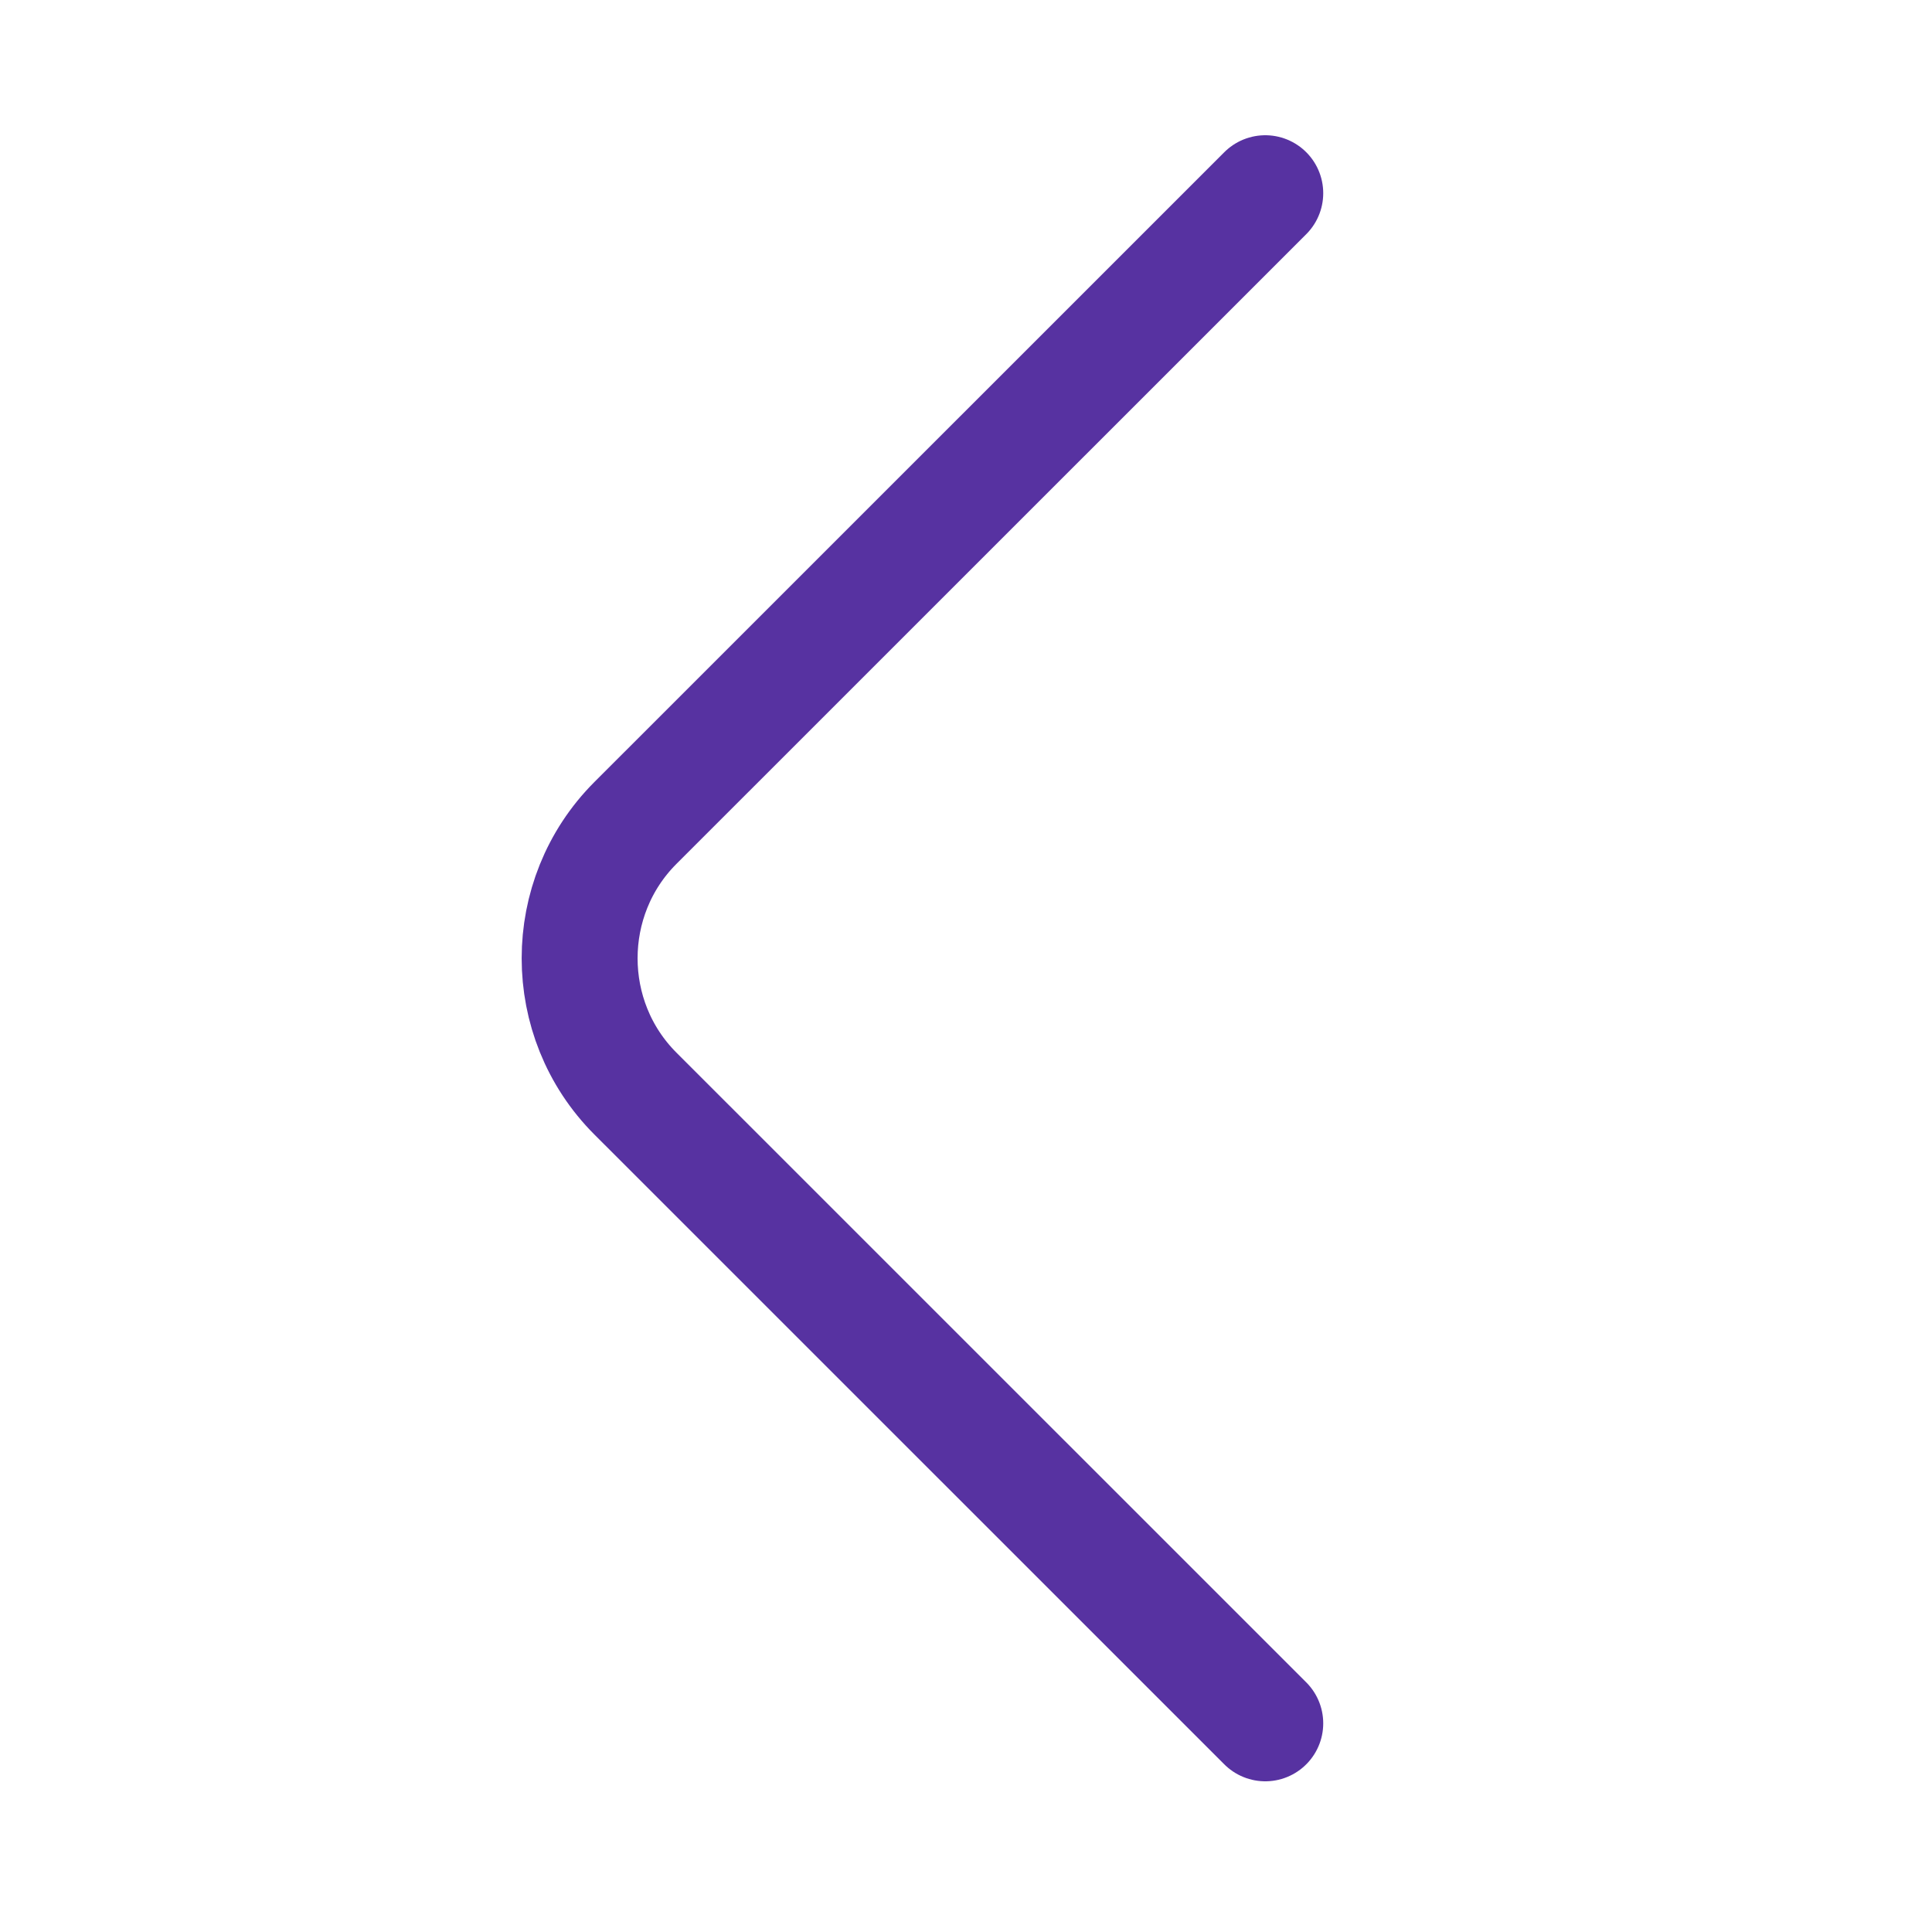
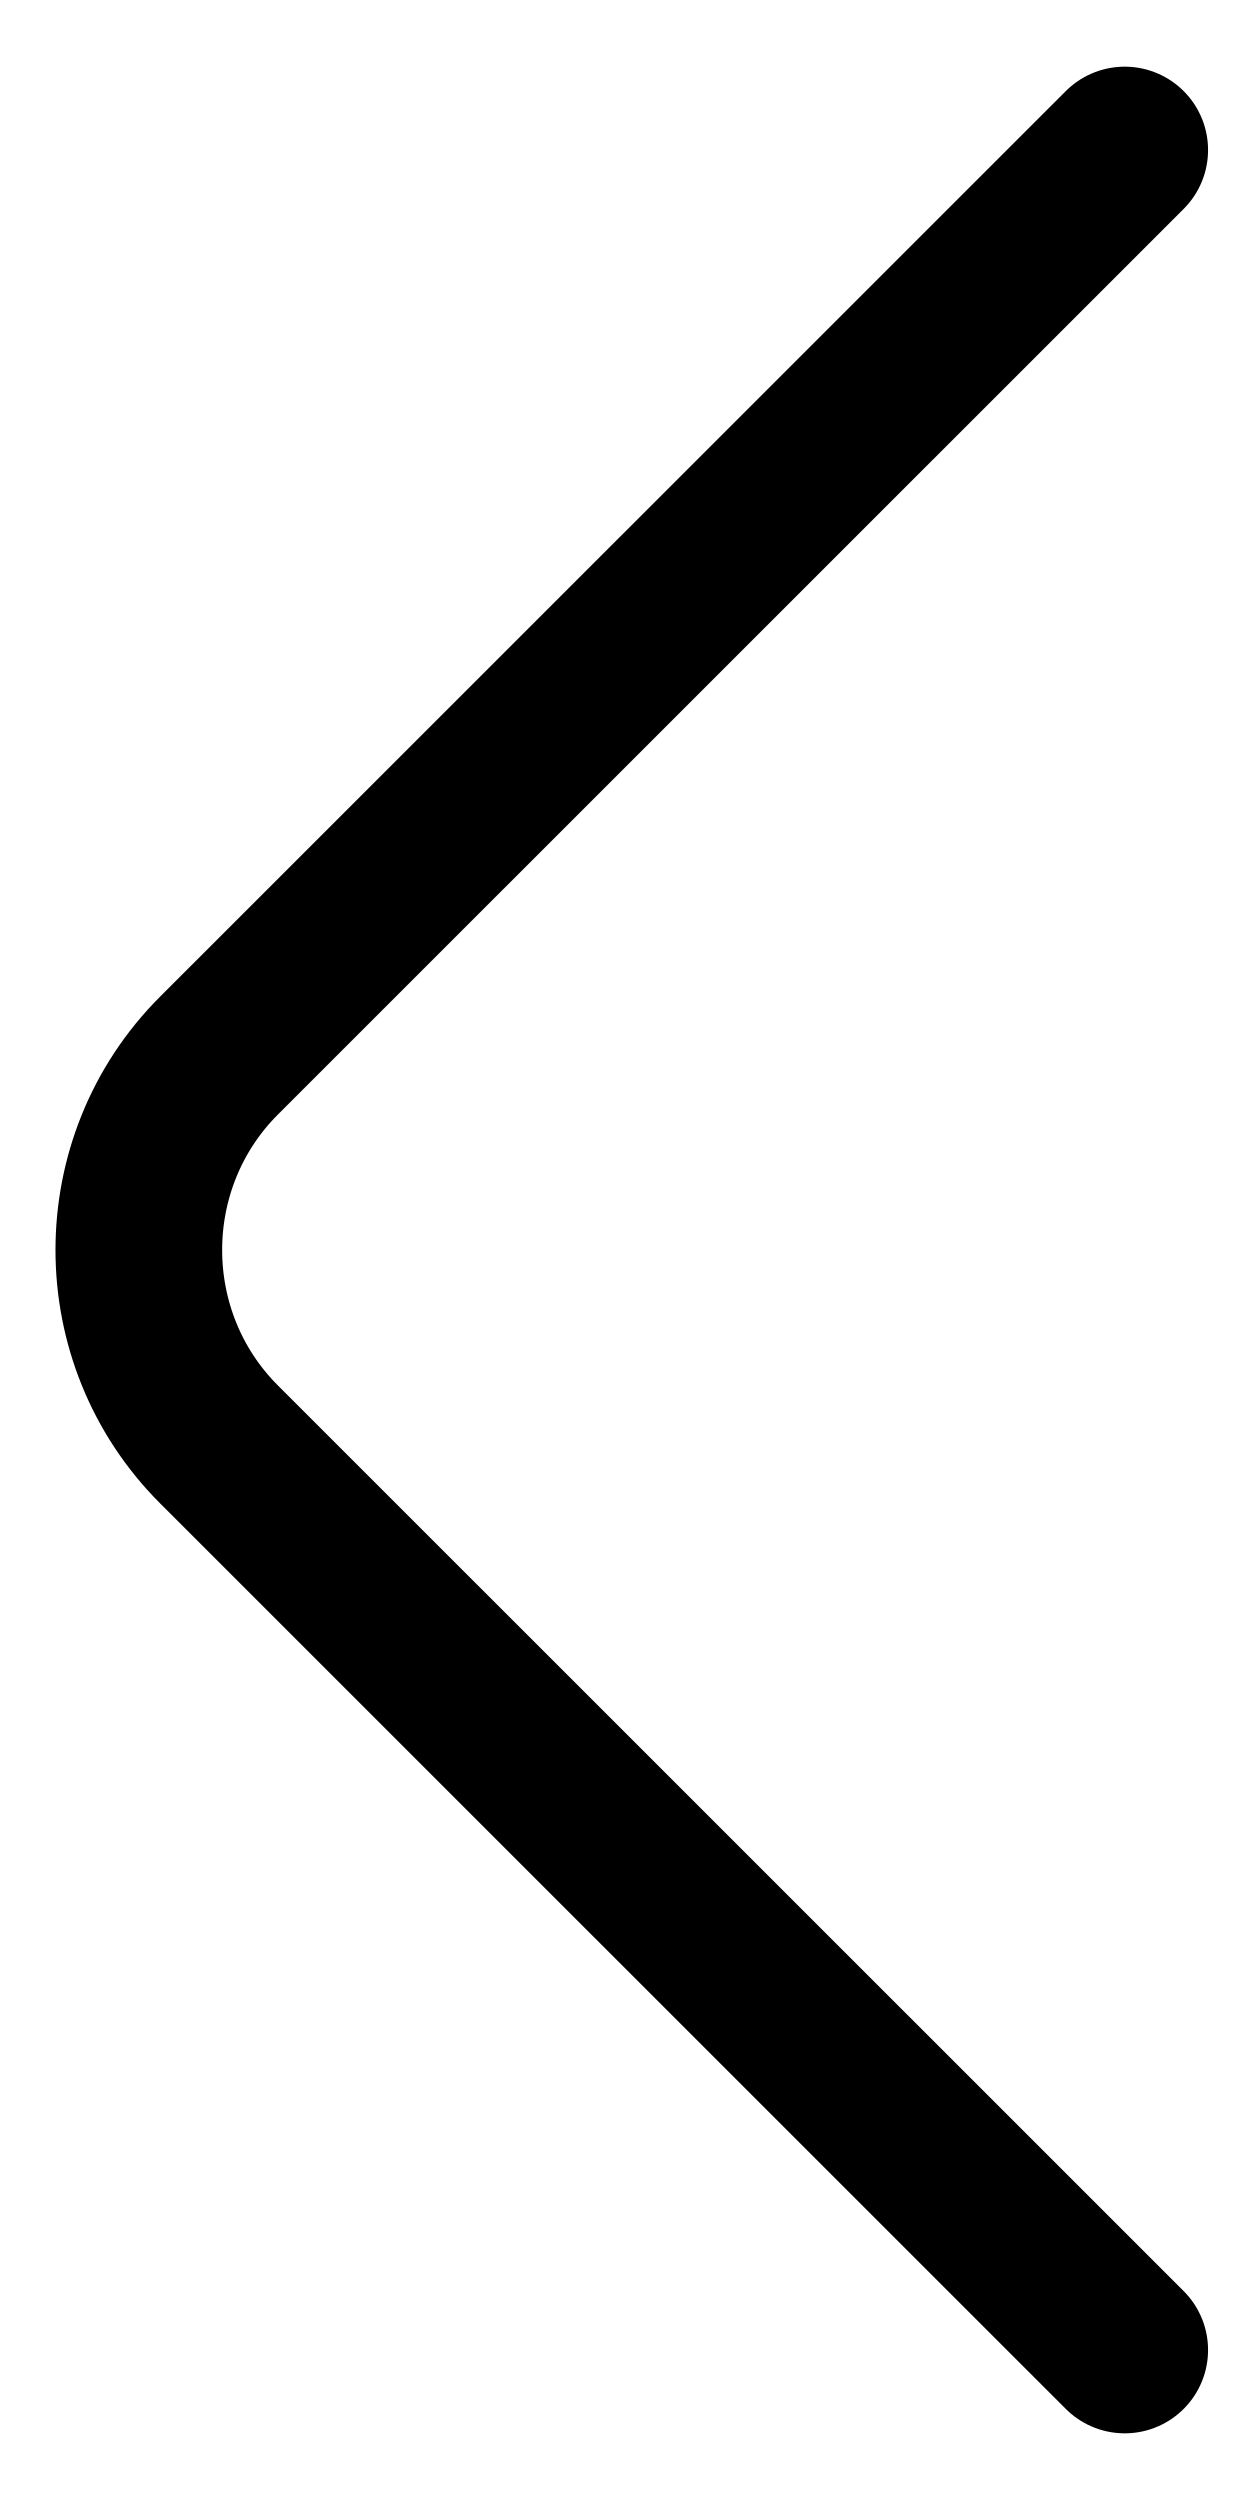
- <svg xmlns="http://www.w3.org/2000/svg" width="20" height="20" viewBox="0 0 20 20" fill="none">
-   <path d="M13.098 17.84L6.577 11.32C5.808 10.55 5.808 9.29 6.577 8.52L13.098 2" stroke="#5732A1" stroke-width="1.2" stroke-miterlimit="10" stroke-linecap="round" stroke-linejoin="round" />
+ <svg xmlns="http://www.w3.org/2000/svg" width="9" height="18" viewBox="0 0 9 18" fill="none">
+   <path d="M8.098 16.92L1.577 10.4C0.807 9.63 0.807 8.37 1.577 7.6L8.098 1.08" stroke="currentColor" stroke-width="1.2" stroke-miterlimit="10" stroke-linecap="round" stroke-linejoin="round" />
</svg>
